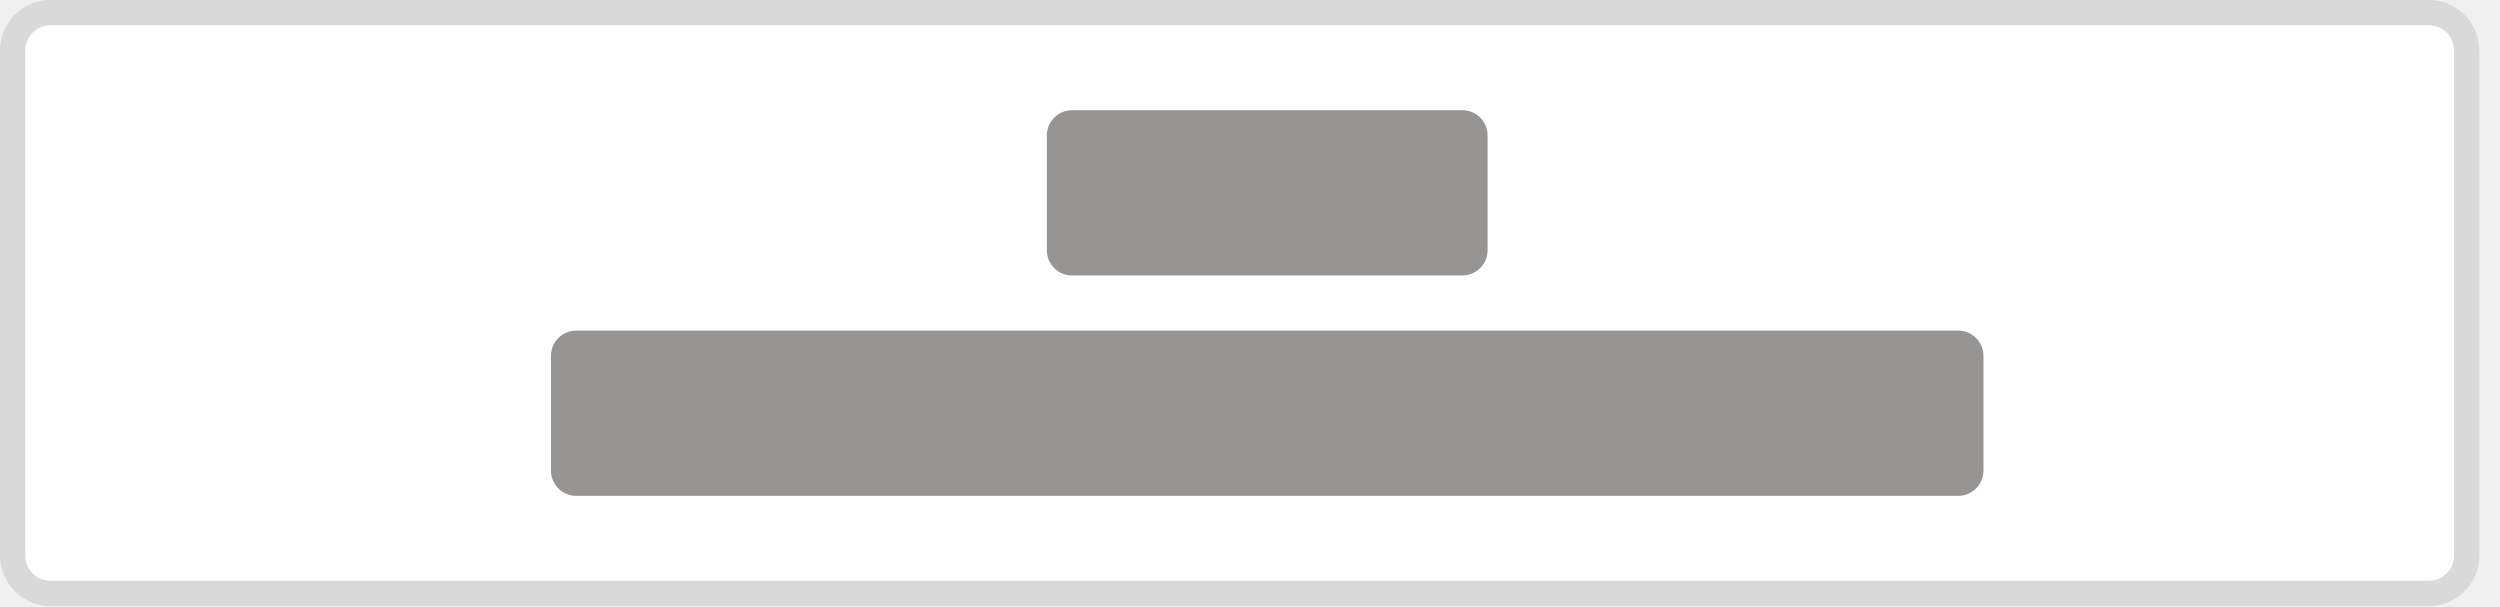
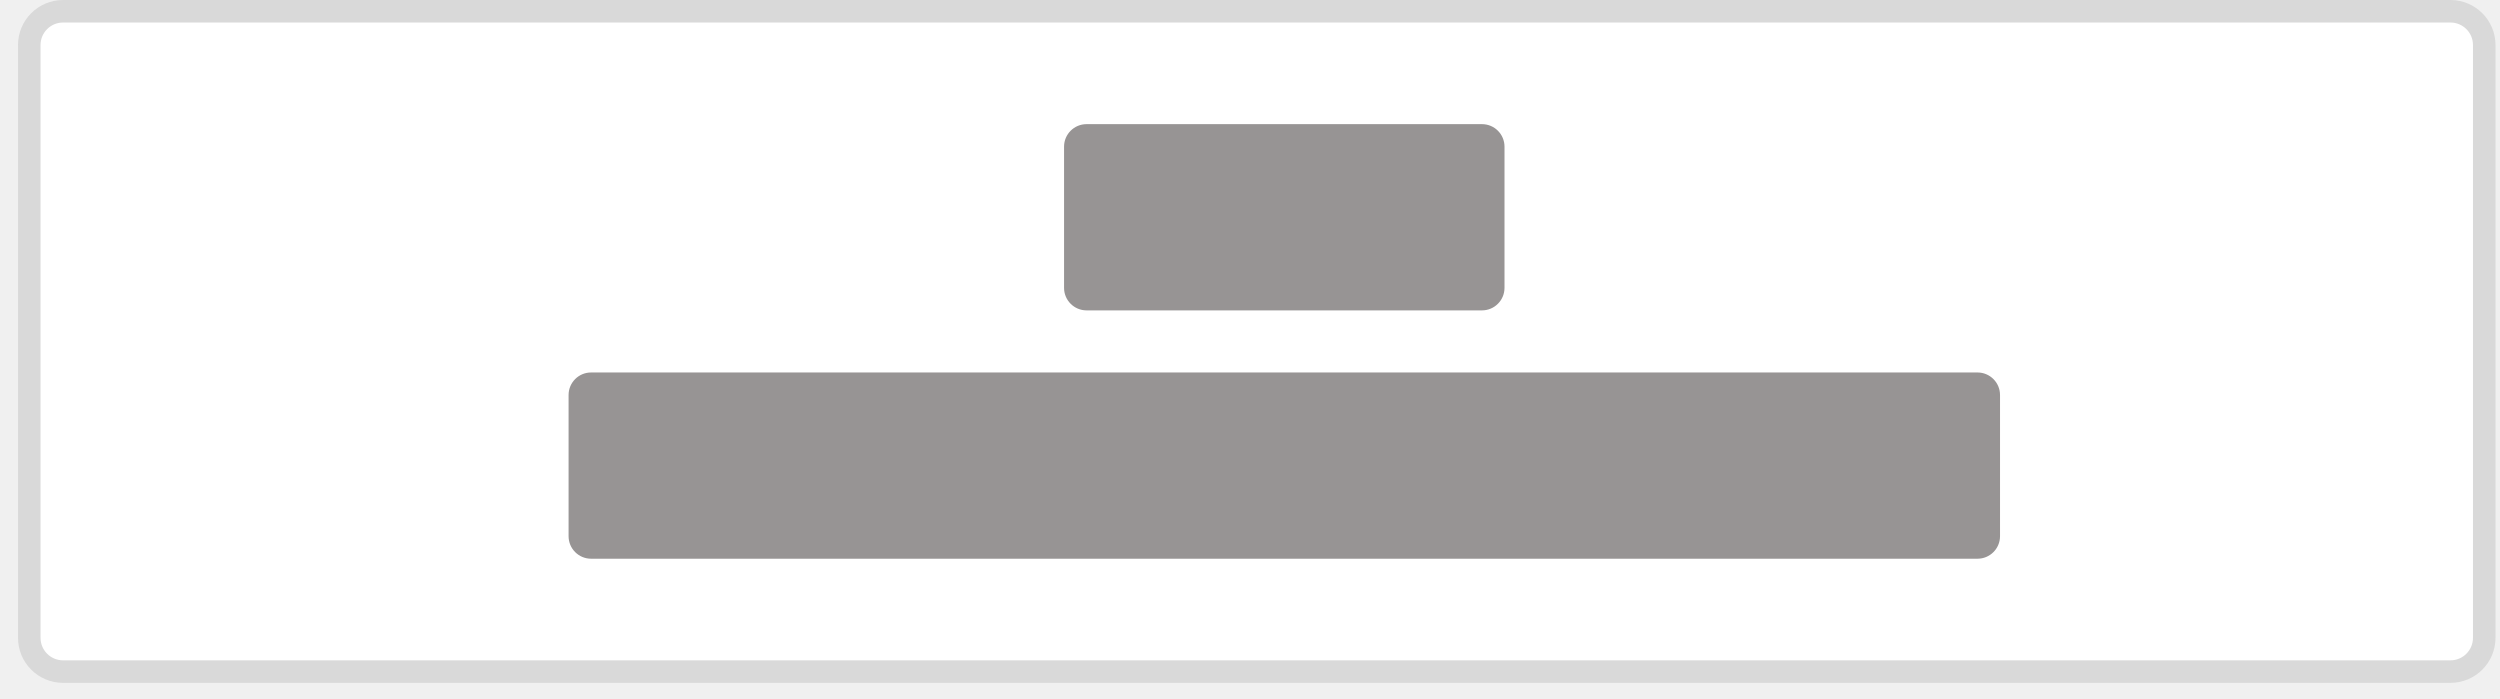
- <svg xmlns="http://www.w3.org/2000/svg" width="99" height="24" viewBox="0 0 99 24" fill="none">
-   <rect x="0.5" y="0.5" width="97.182" height="23" rx="1.5" fill="white" stroke="#D9D9D9" />
-   <rect x="41.455" y="4.364" width="17.454" height="6.545" rx="1" fill="#979494" />
-   <rect x="21.818" y="13.091" width="56.727" height="6.545" rx="1" fill="#979494" />
+ <svg xmlns="http://www.w3.org/2000/svg" width="111" height="31" viewBox="0 0 111 31" fill="none">
+   <rect x="1.3" y="0.5" width="109" height="29.319" rx="1.5" fill="white" stroke="#D9D9D9" />
+   <rect x="47.244" y="5.512" width="19.556" height="8.269" rx="1" fill="#979494" />
+   <rect x="25.245" y="16.538" width="63.556" height="8.269" rx="1" fill="#979494" />
</svg>
